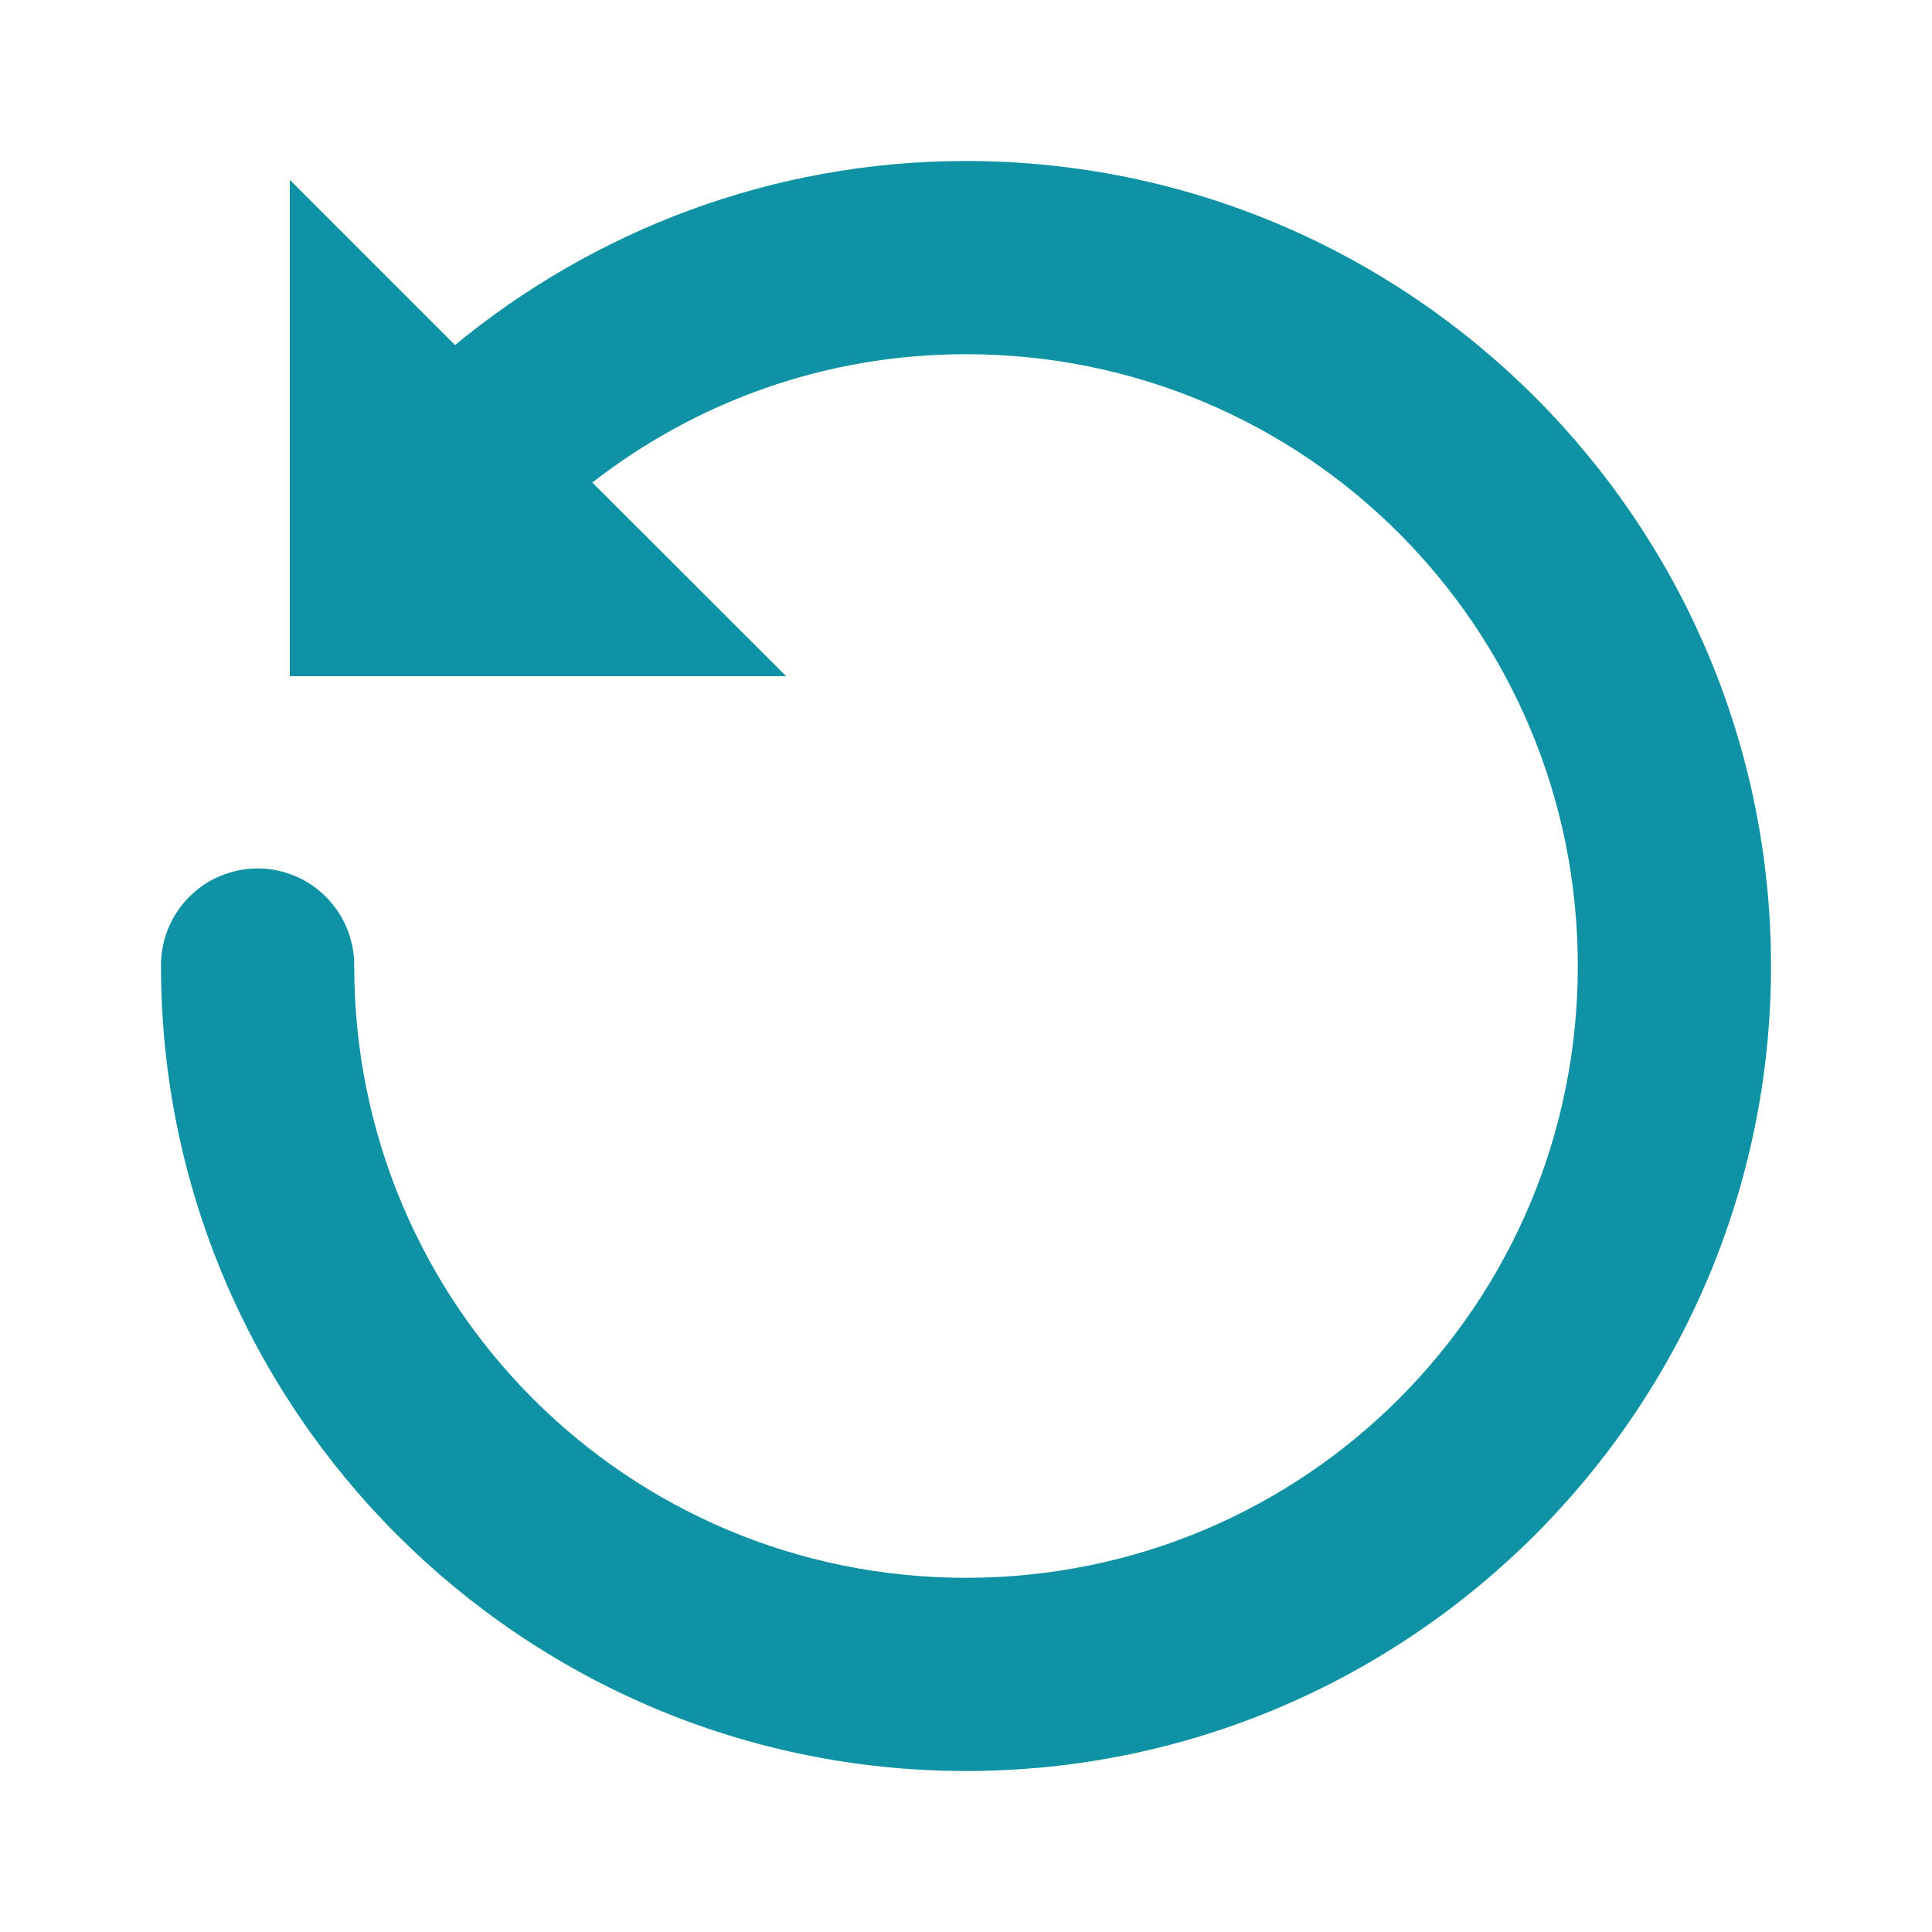
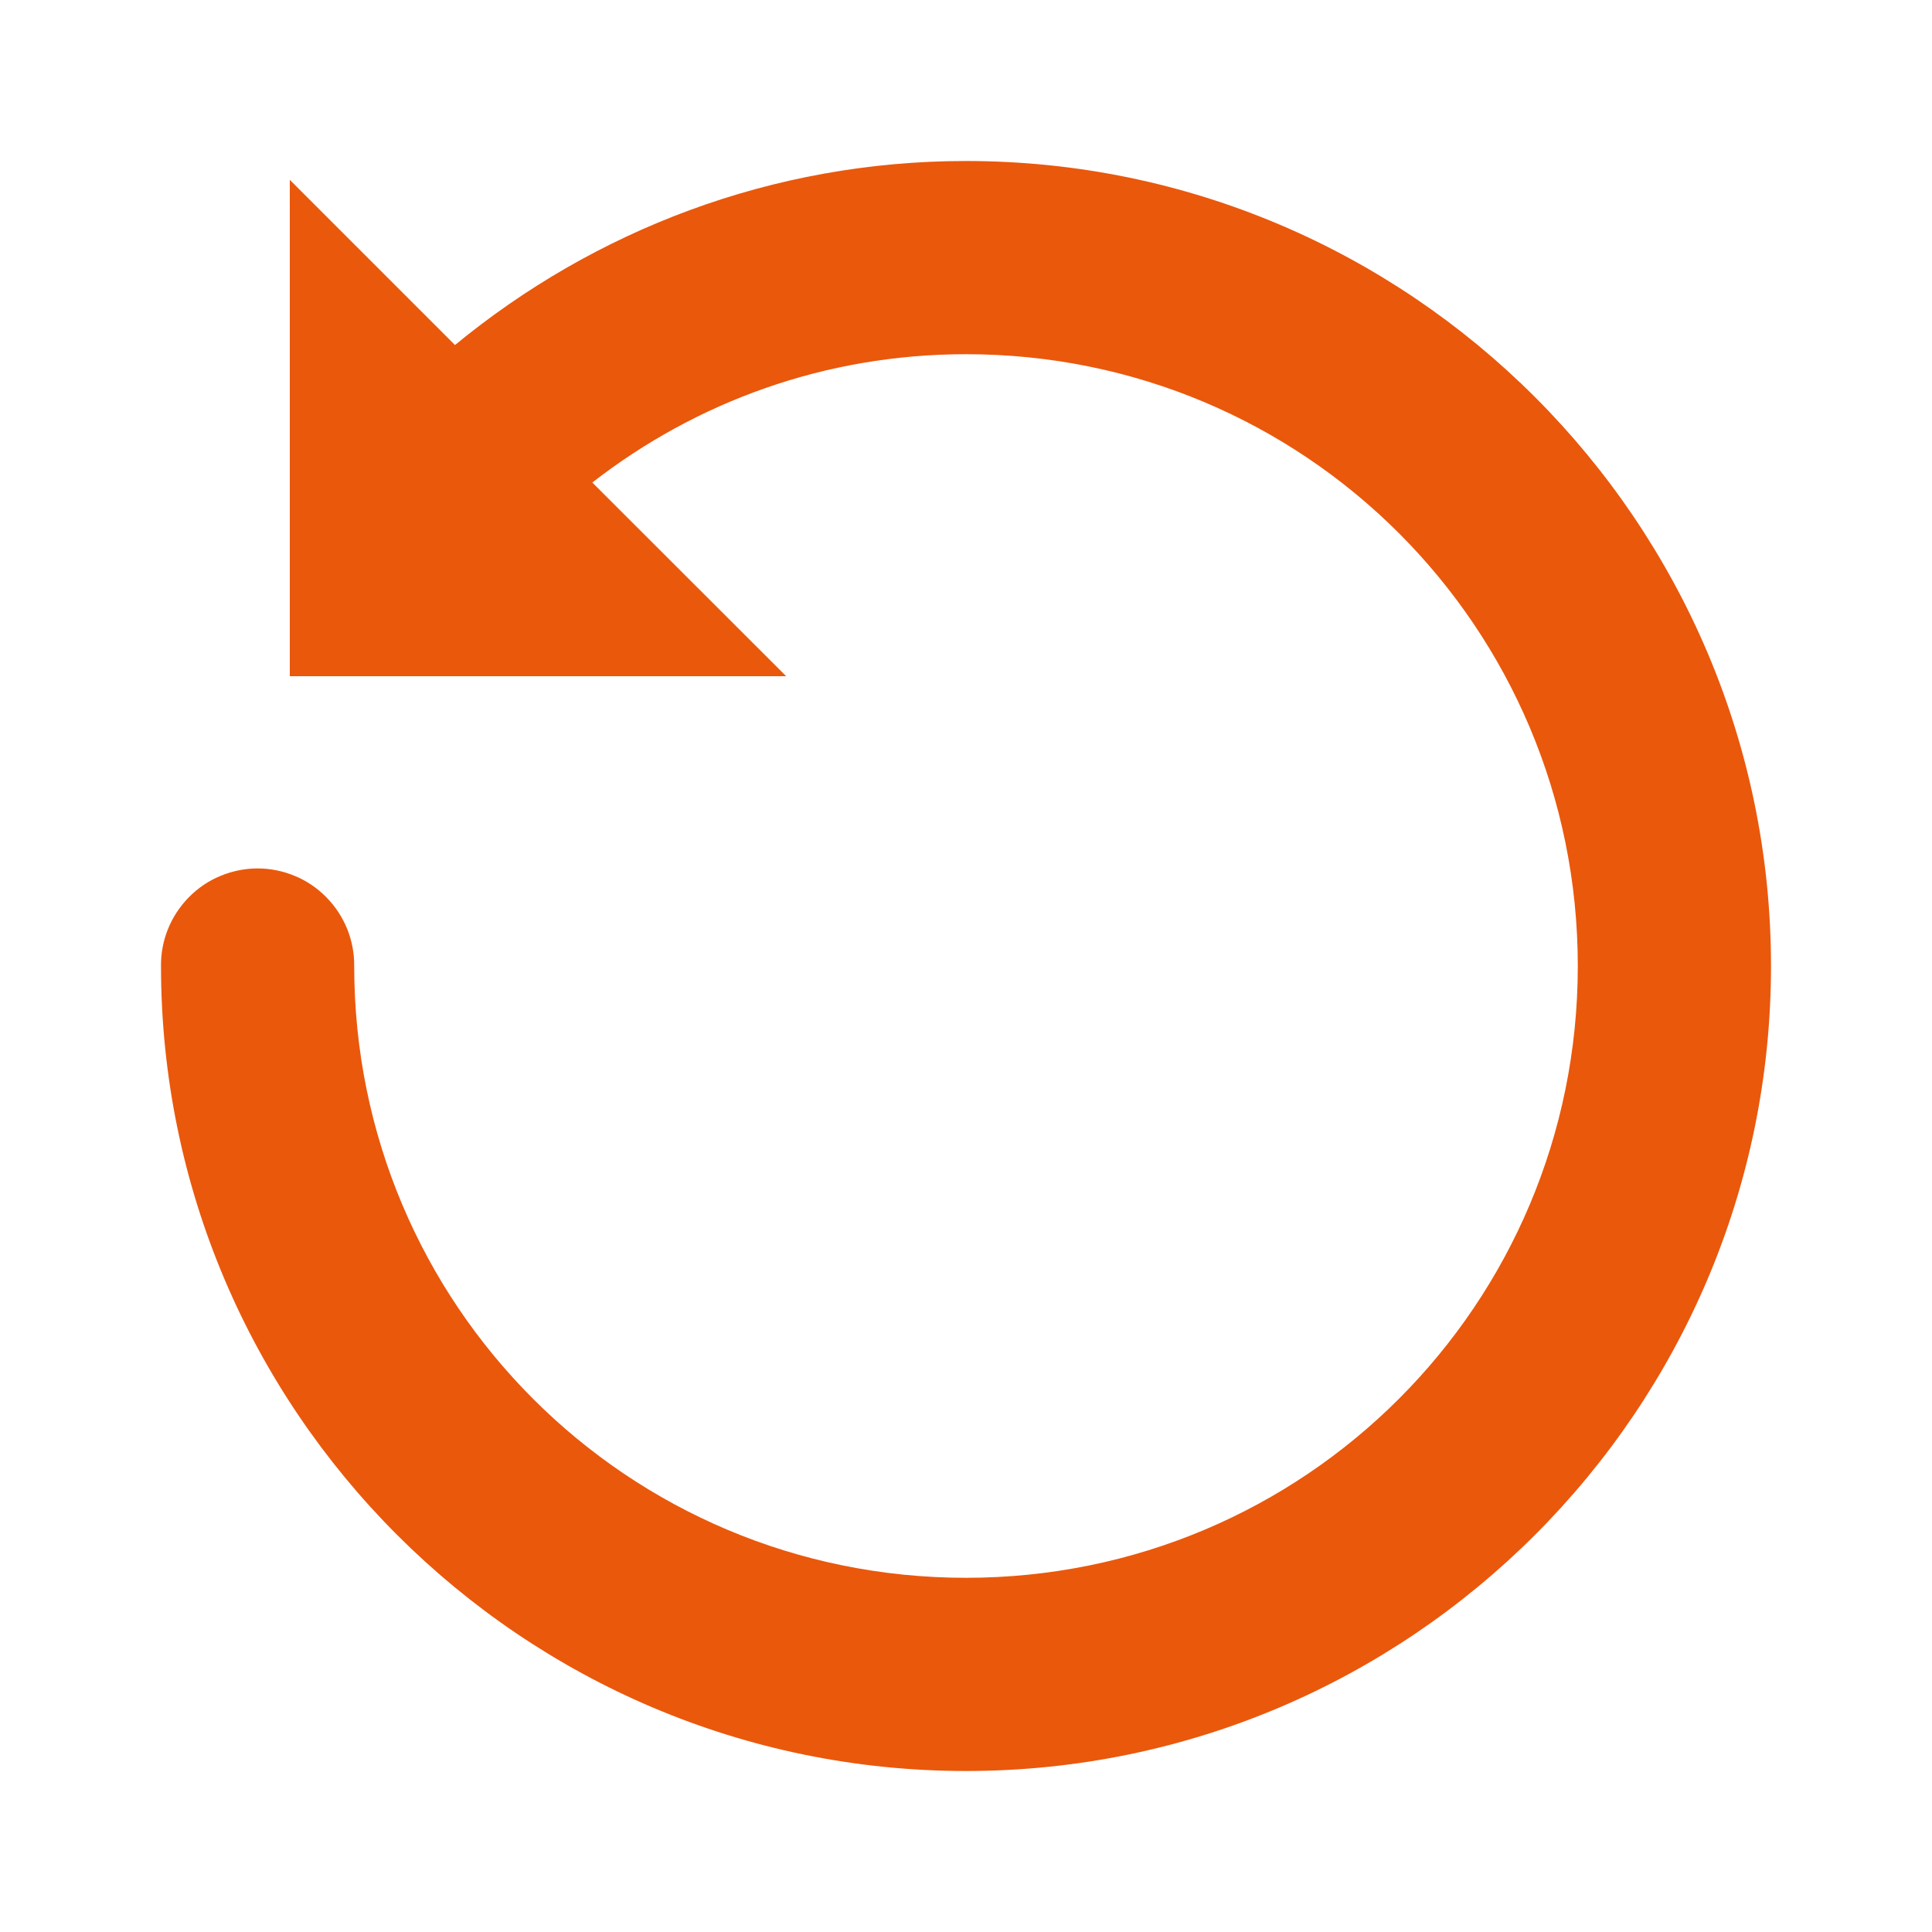
<svg xmlns="http://www.w3.org/2000/svg" width="12" height="12" viewBox="0 0 12 12" fill="none">
-   <path fill-rule="evenodd" clip-rule="evenodd" d="M2.826 2.143L1.8 1.117V4.2H4.883L3.679 2.997C4.321 2.498 5.123 2.2 6 2.2C8.103 2.2 9.8 3.897 9.8 6C9.8 8.103 8.103 9.8 6 9.8C3.897 9.8 2.201 8.104 2.2 6.001C2.201 5.922 2.186 5.844 2.157 5.771C2.127 5.697 2.083 5.63 2.027 5.573C1.971 5.516 1.905 5.471 1.832 5.441C1.758 5.41 1.68 5.394 1.6 5.394C1.521 5.394 1.442 5.41 1.368 5.441C1.295 5.471 1.229 5.516 1.173 5.573C1.117 5.63 1.073 5.697 1.043 5.771C1.014 5.844 0.999 5.922 1 6.001C1.001 8.757 3.244 11 6 11C8.757 11 11 8.757 11 6C11 3.243 8.757 1 6 1C4.795 1 3.69 1.432 2.826 2.143Z" fill="#0F92A3" />
+   <path fill-rule="evenodd" clip-rule="evenodd" d="M2.826 2.143L1.8 1.117V4.2H4.883L3.679 2.997C4.321 2.498 5.123 2.2 6 2.2C8.103 2.2 9.8 3.897 9.8 6C9.8 8.103 8.103 9.8 6 9.8C3.897 9.8 2.201 8.104 2.2 6.001C2.201 5.922 2.186 5.844 2.157 5.771C2.127 5.697 2.083 5.63 2.027 5.573C1.971 5.516 1.905 5.471 1.832 5.441C1.758 5.41 1.68 5.394 1.6 5.394C1.521 5.394 1.442 5.41 1.368 5.441C1.295 5.471 1.229 5.516 1.173 5.573C1.117 5.63 1.073 5.697 1.043 5.771C1.014 5.844 0.999 5.922 1 6.001C1.001 8.757 3.244 11 6 11C8.757 11 11 8.757 11 6C11 3.243 8.757 1 6 1C4.795 1 3.69 1.432 2.826 2.143Z" fill="#EA580C" />
</svg>
